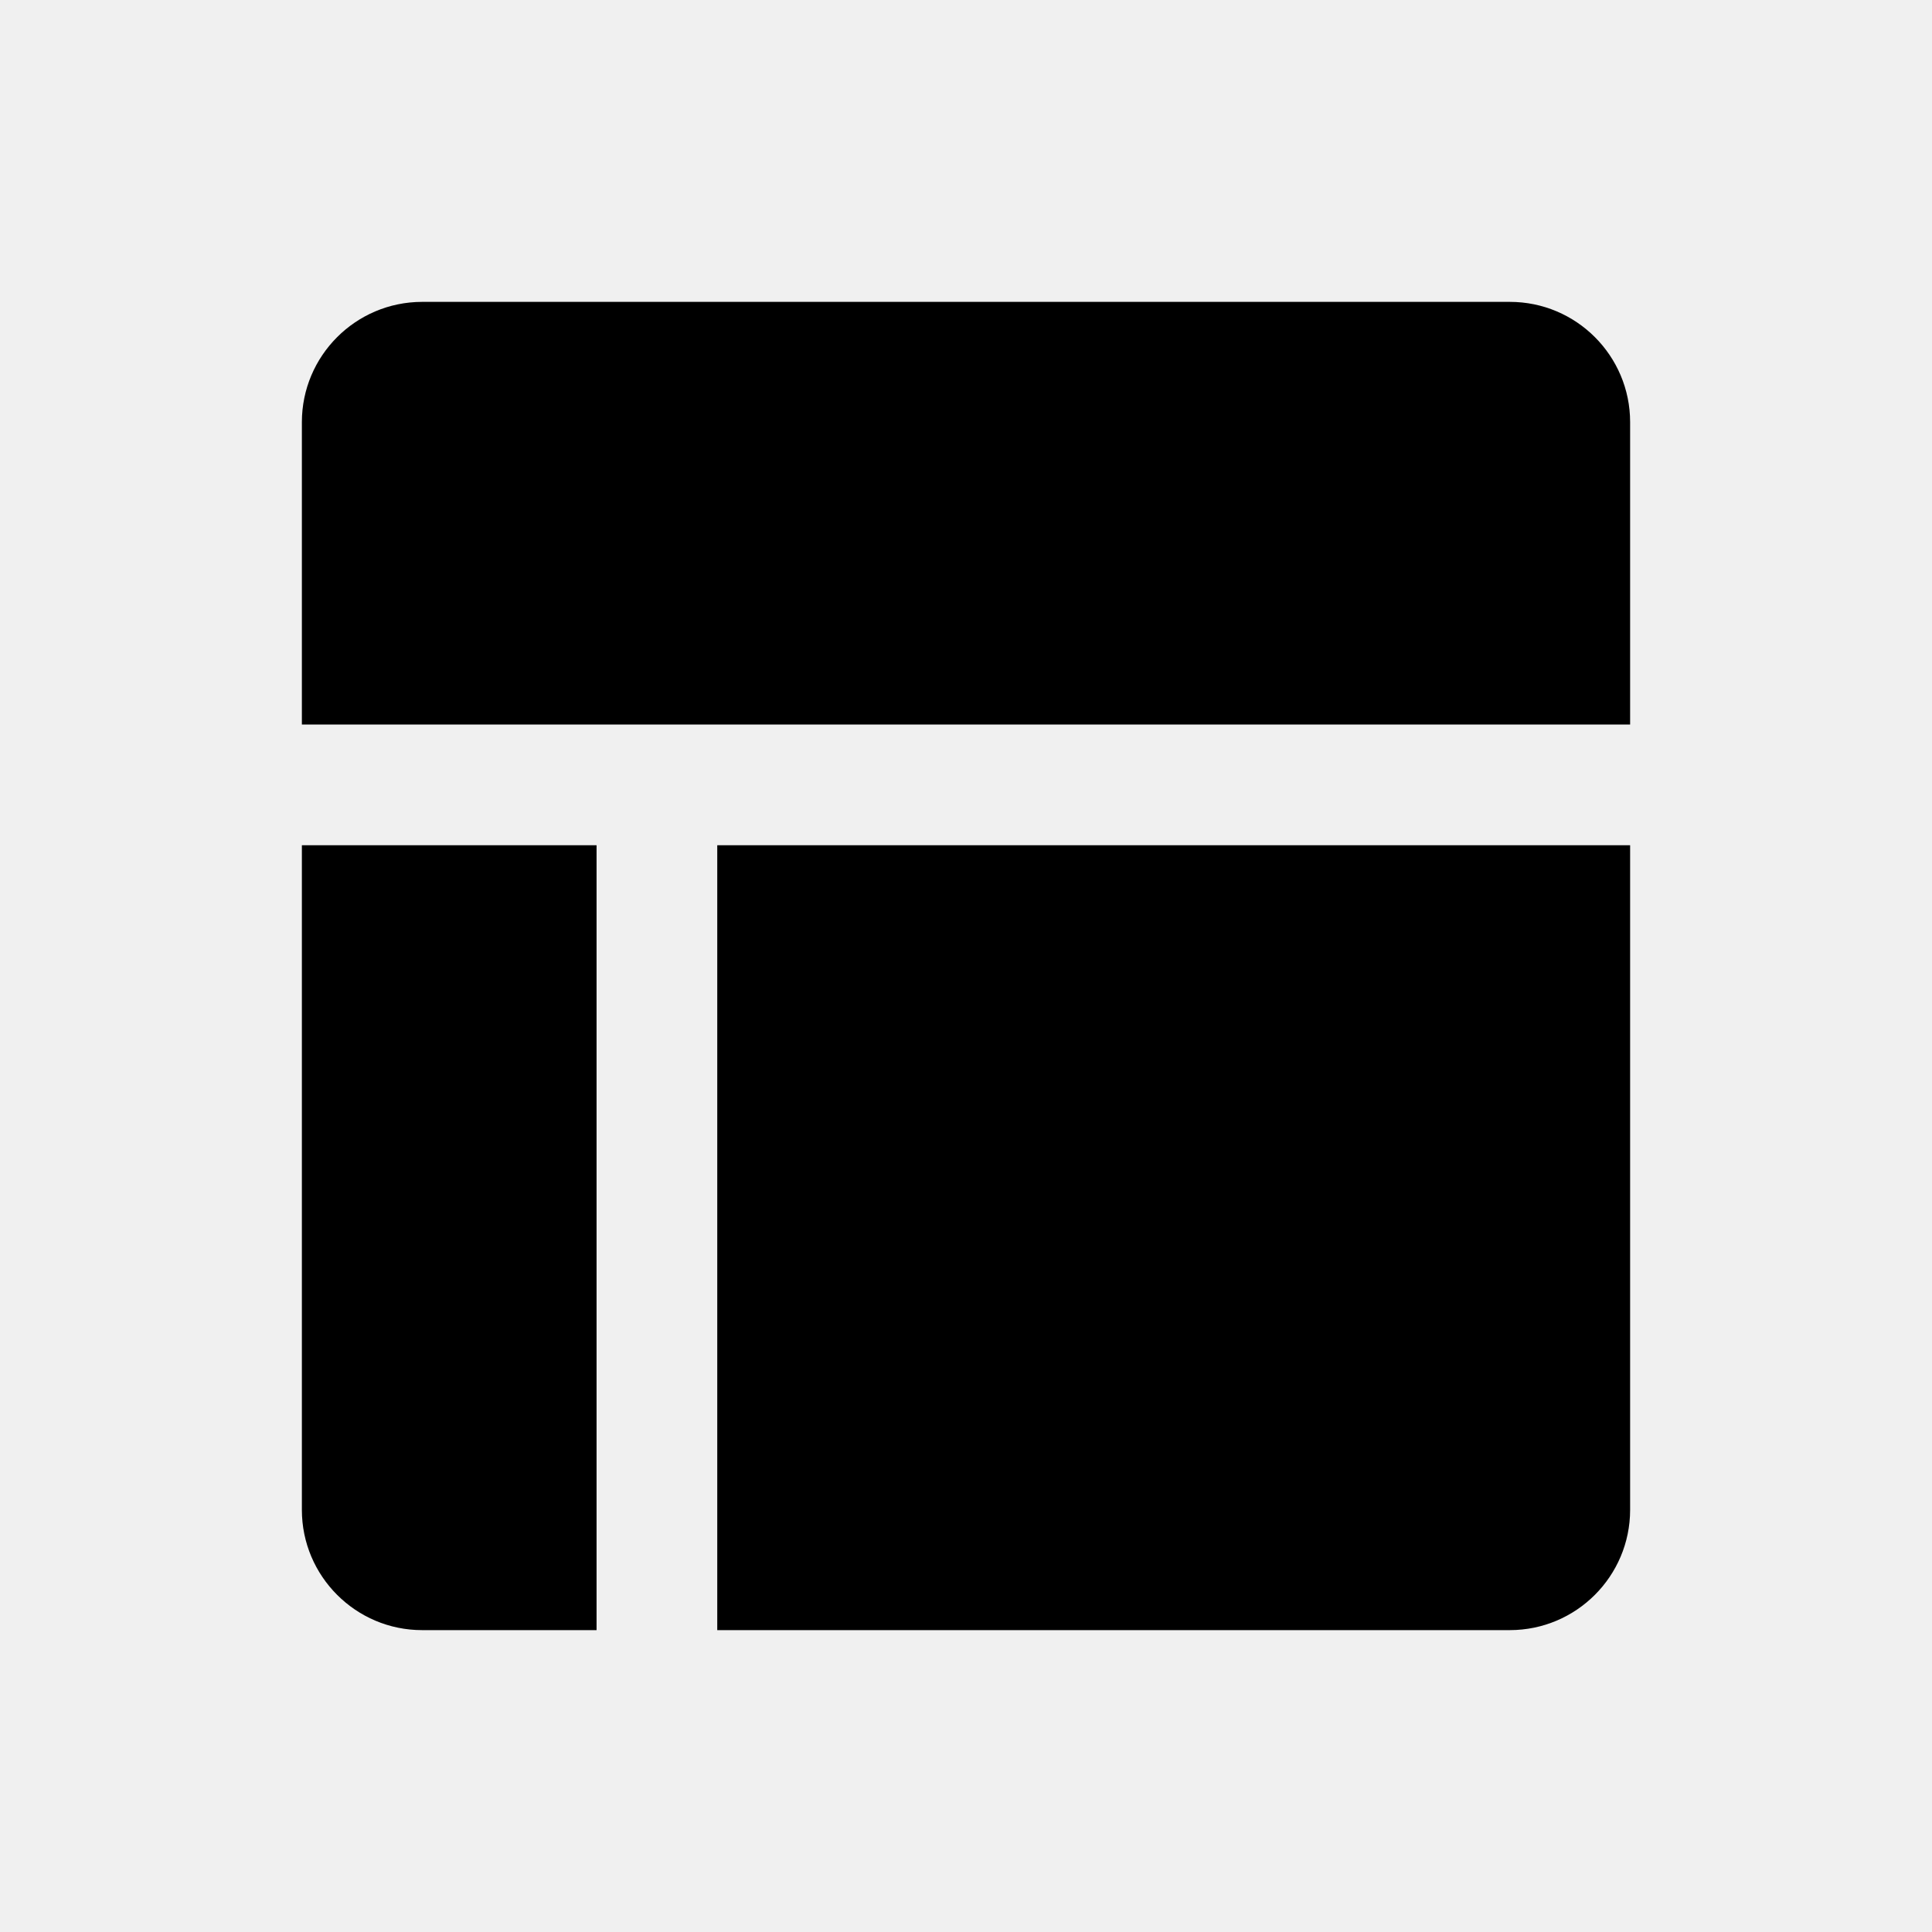
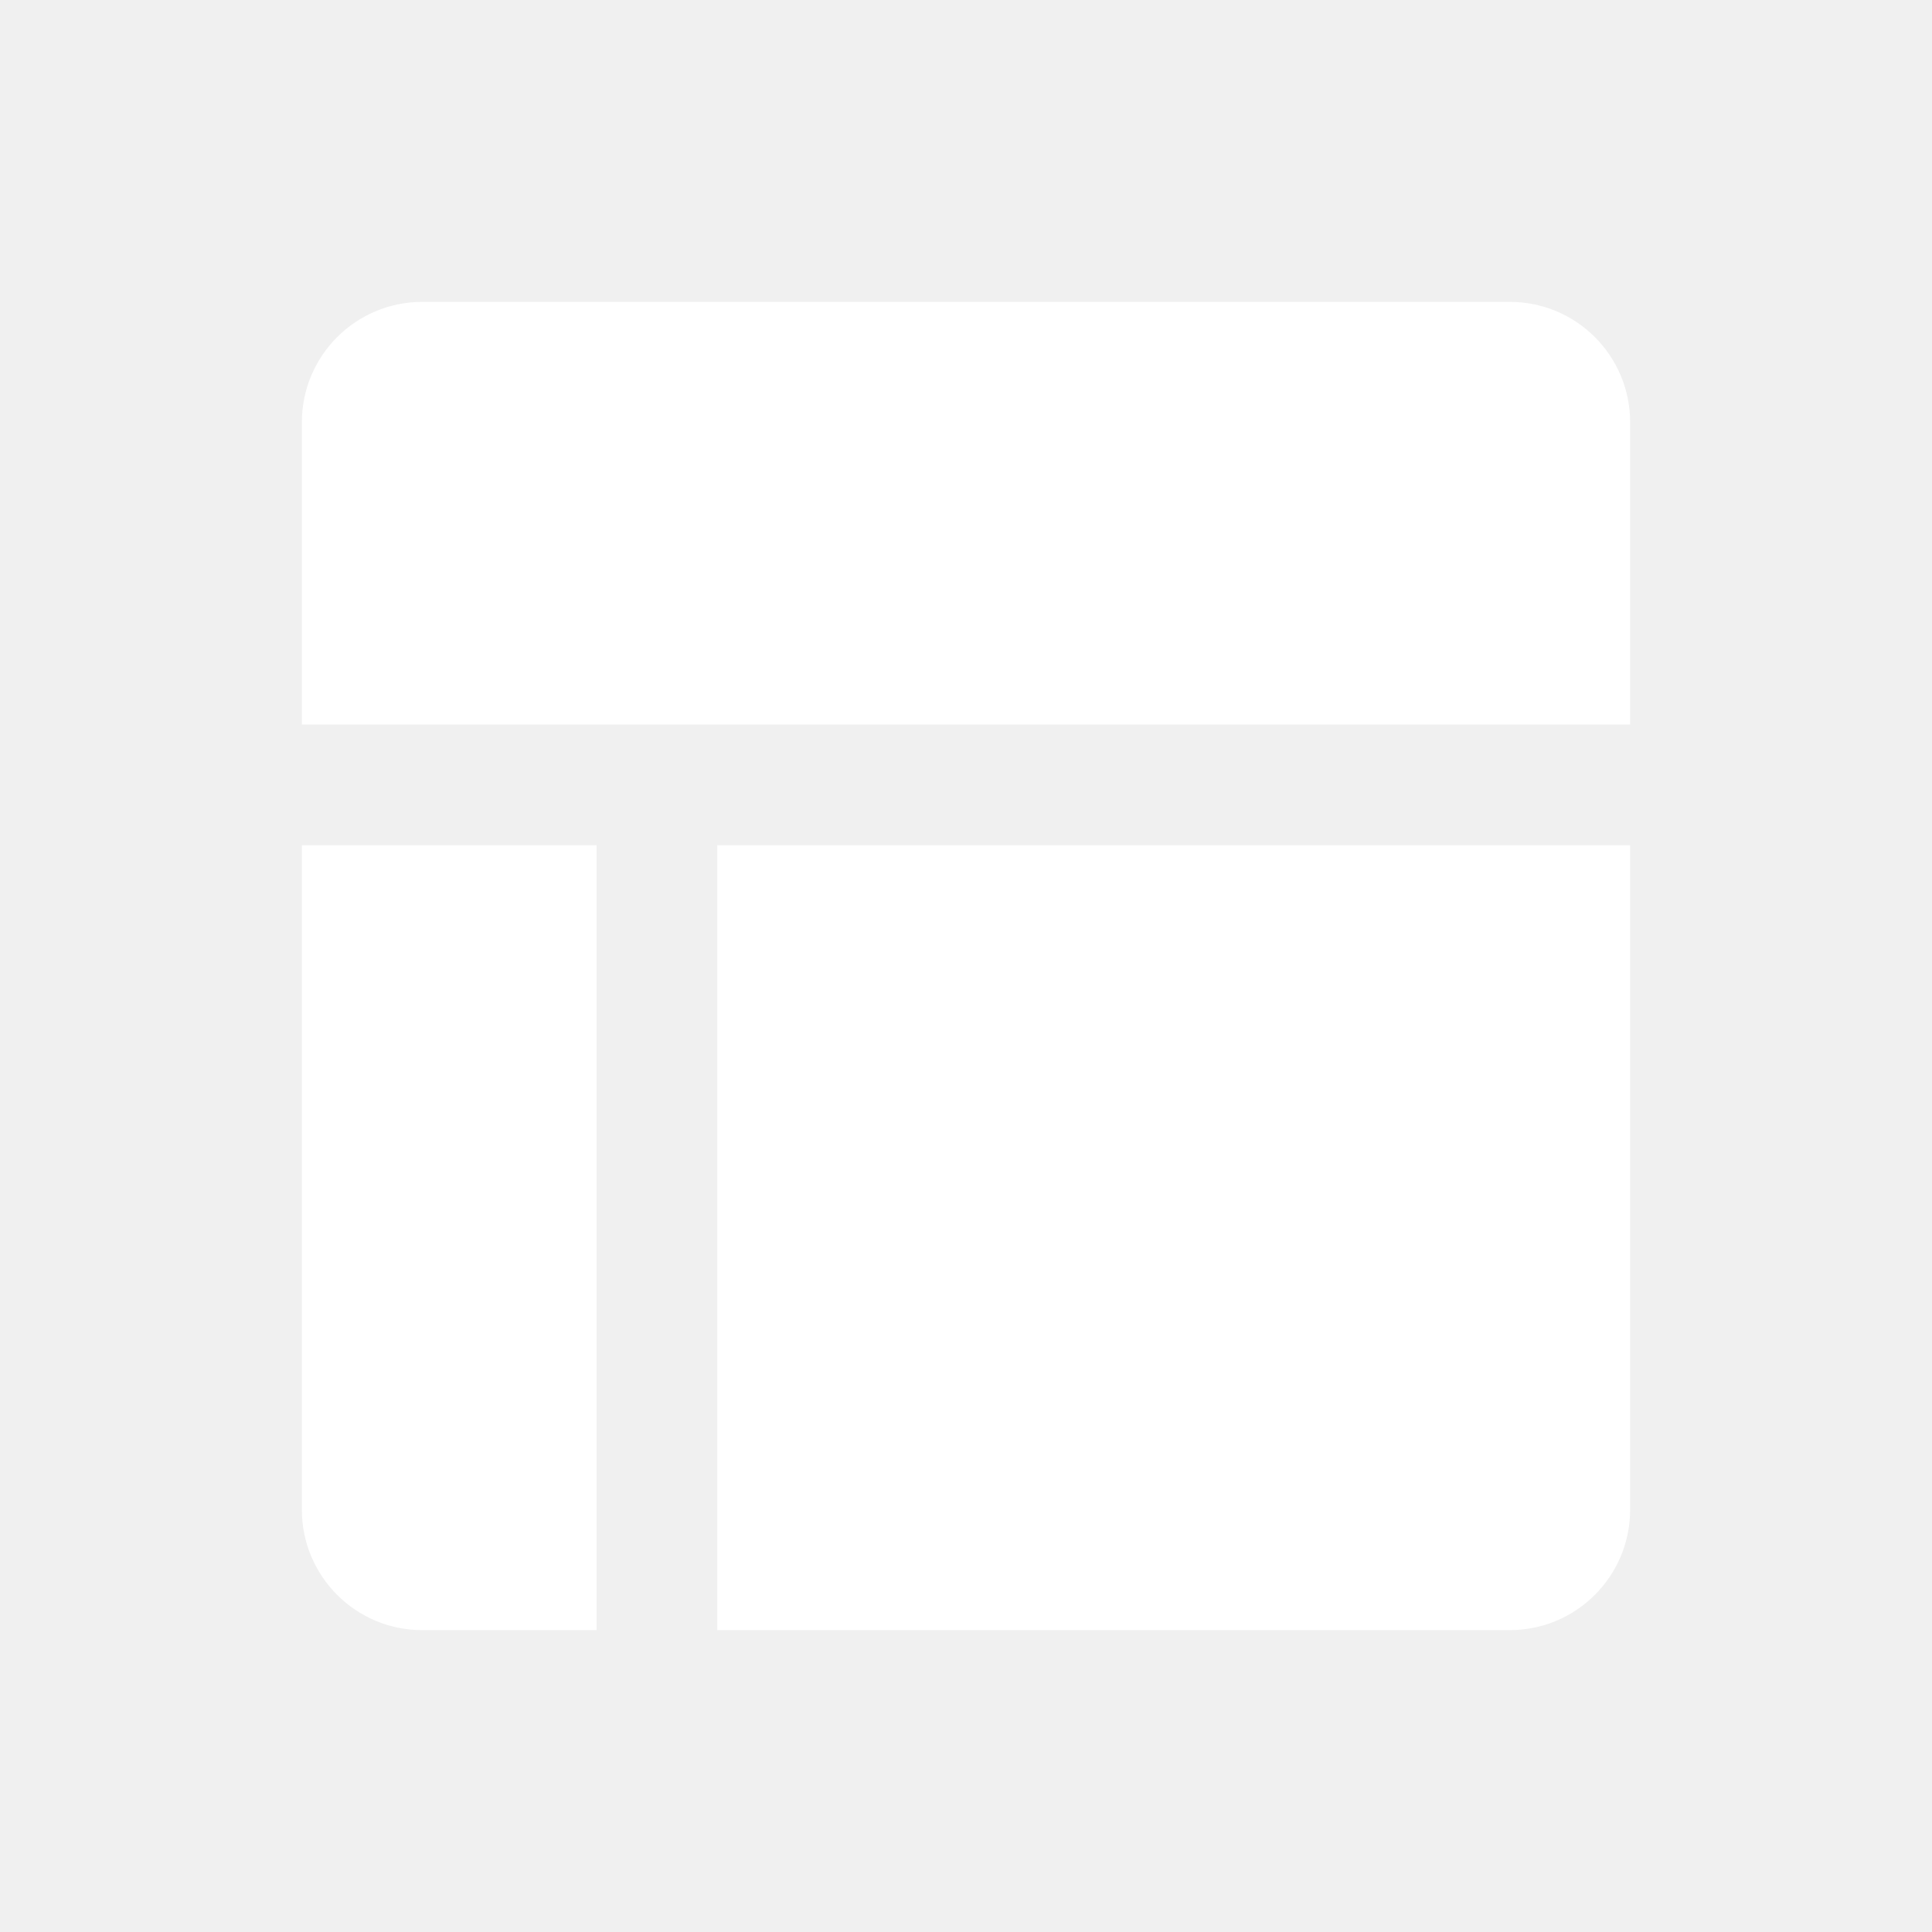
- <svg xmlns="http://www.w3.org/2000/svg" viewBox="0 0 1024 1024" fill="#000000">
+ <svg xmlns="http://www.w3.org/2000/svg" viewBox="0 0 1024 1024" fill="#ffffff">
  <path d="M160 800.256C160 835.424 188.608 864 223.712 864h92.48V448H160v352.256zM380.16 864h420.096A63.808 63.808 0 0 0 864 800.256V448H380.16v416zM800.256 160H223.68A63.808 63.808 0 0 0 160 223.744V384h704V223.744A63.776 63.776 0 0 0 800.256 160">
    </path>
</svg>
